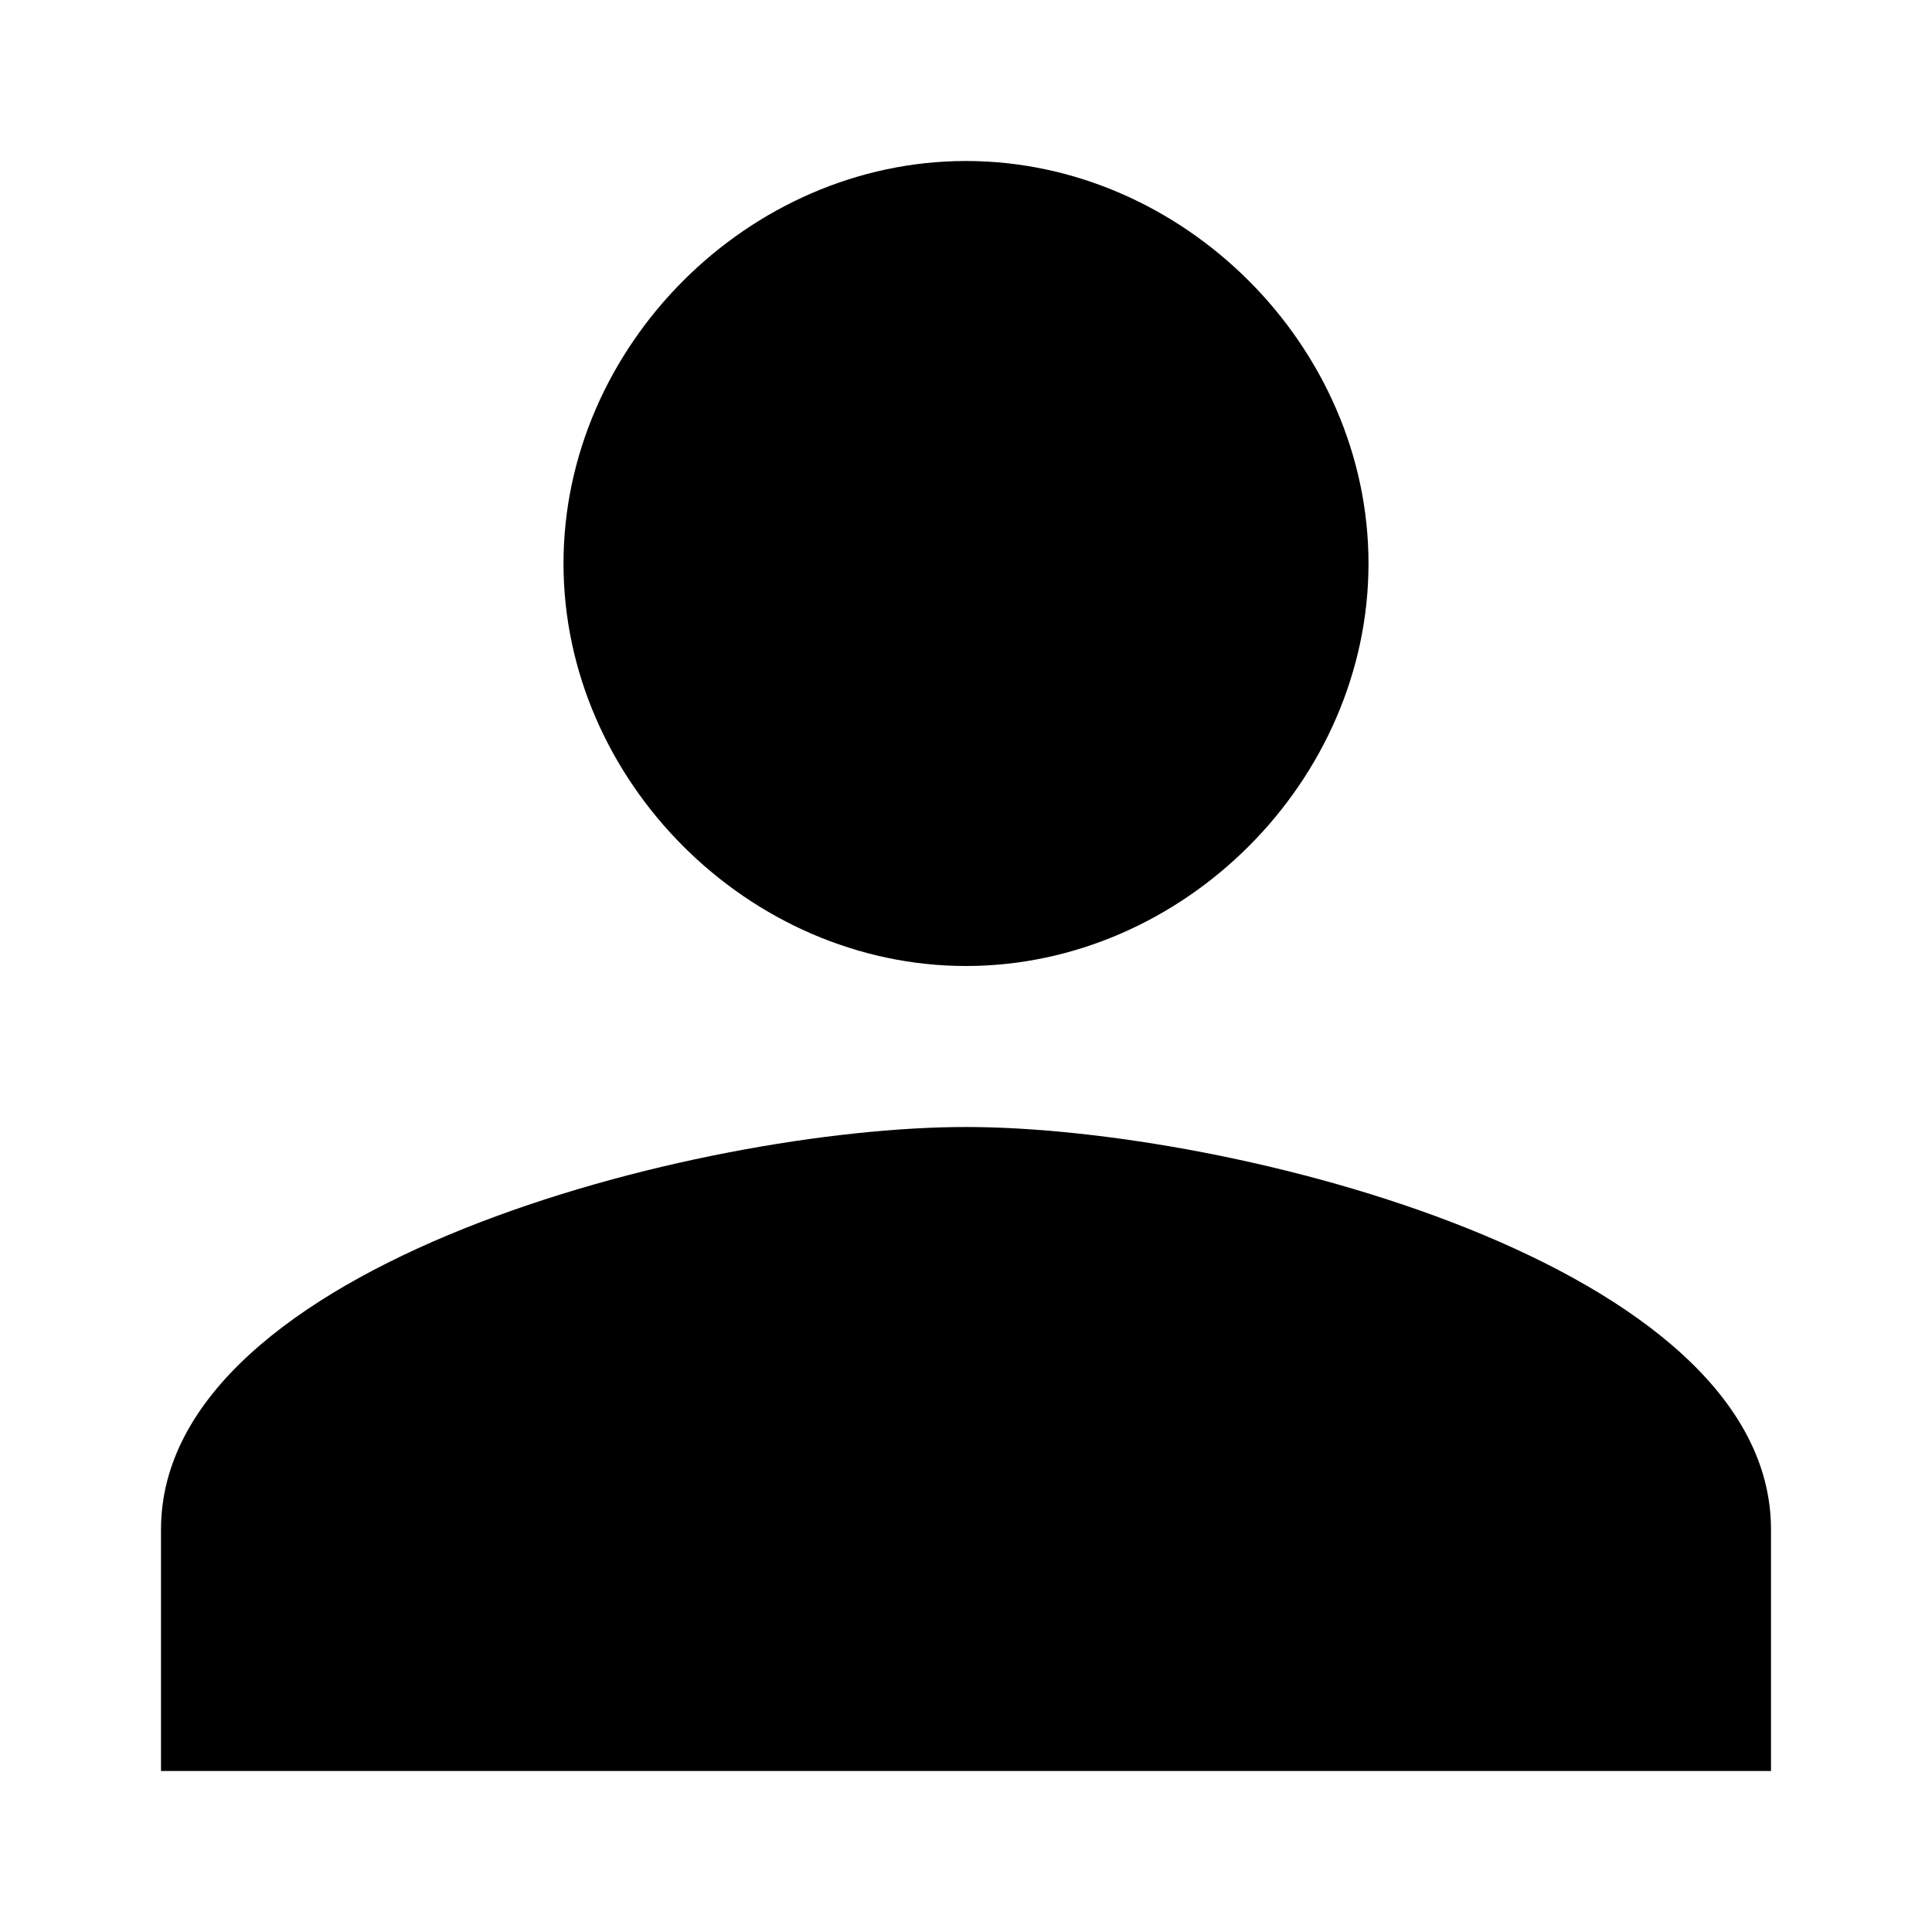
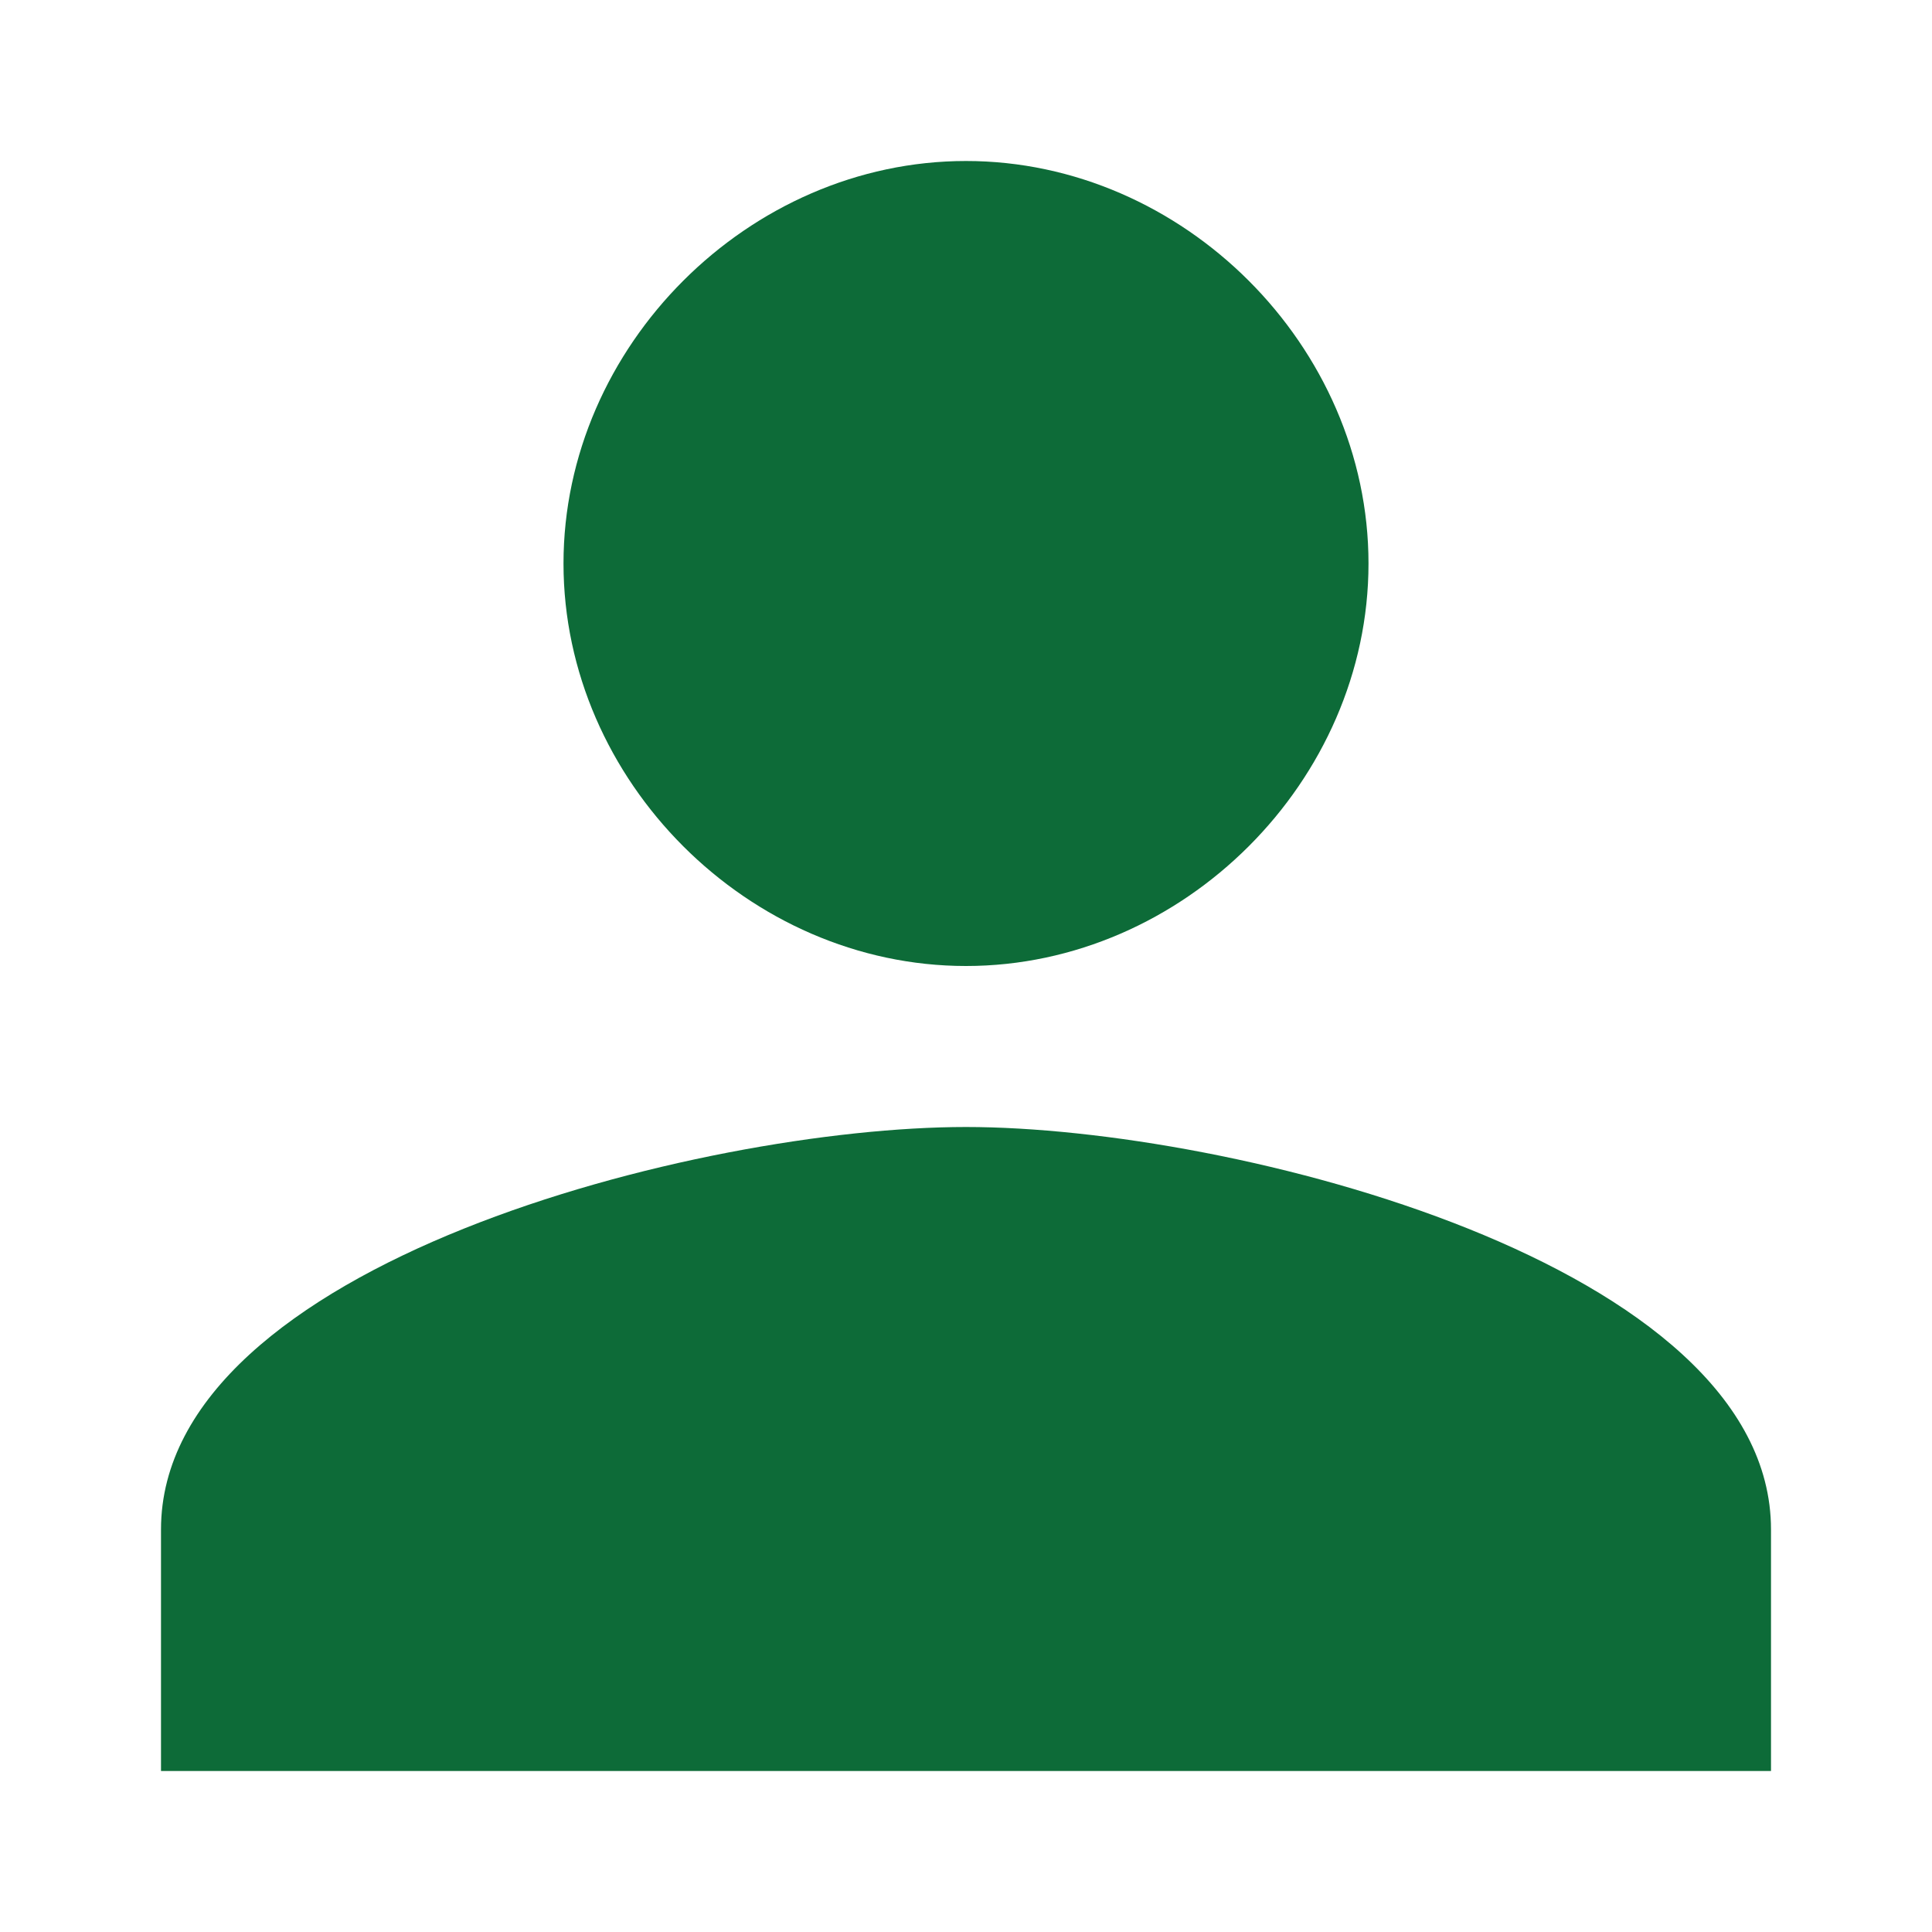
- <svg xmlns="http://www.w3.org/2000/svg" viewBox="0 0 24 24" fill="currentColor">
+ <svg xmlns="http://www.w3.org/2000/svg" viewBox="0 0 24 24" fill="#0d6b38">
  <path d="M12 12c2.7 0 5-2.3 5-5s-2.3-5-5-5-5 2.3-5 5 2.3 5 5 5zm0 2c-3.3 0-10 1.7-10 5v3h20v-3c0-3.3-6.7-5-10-5z" />
</svg>
